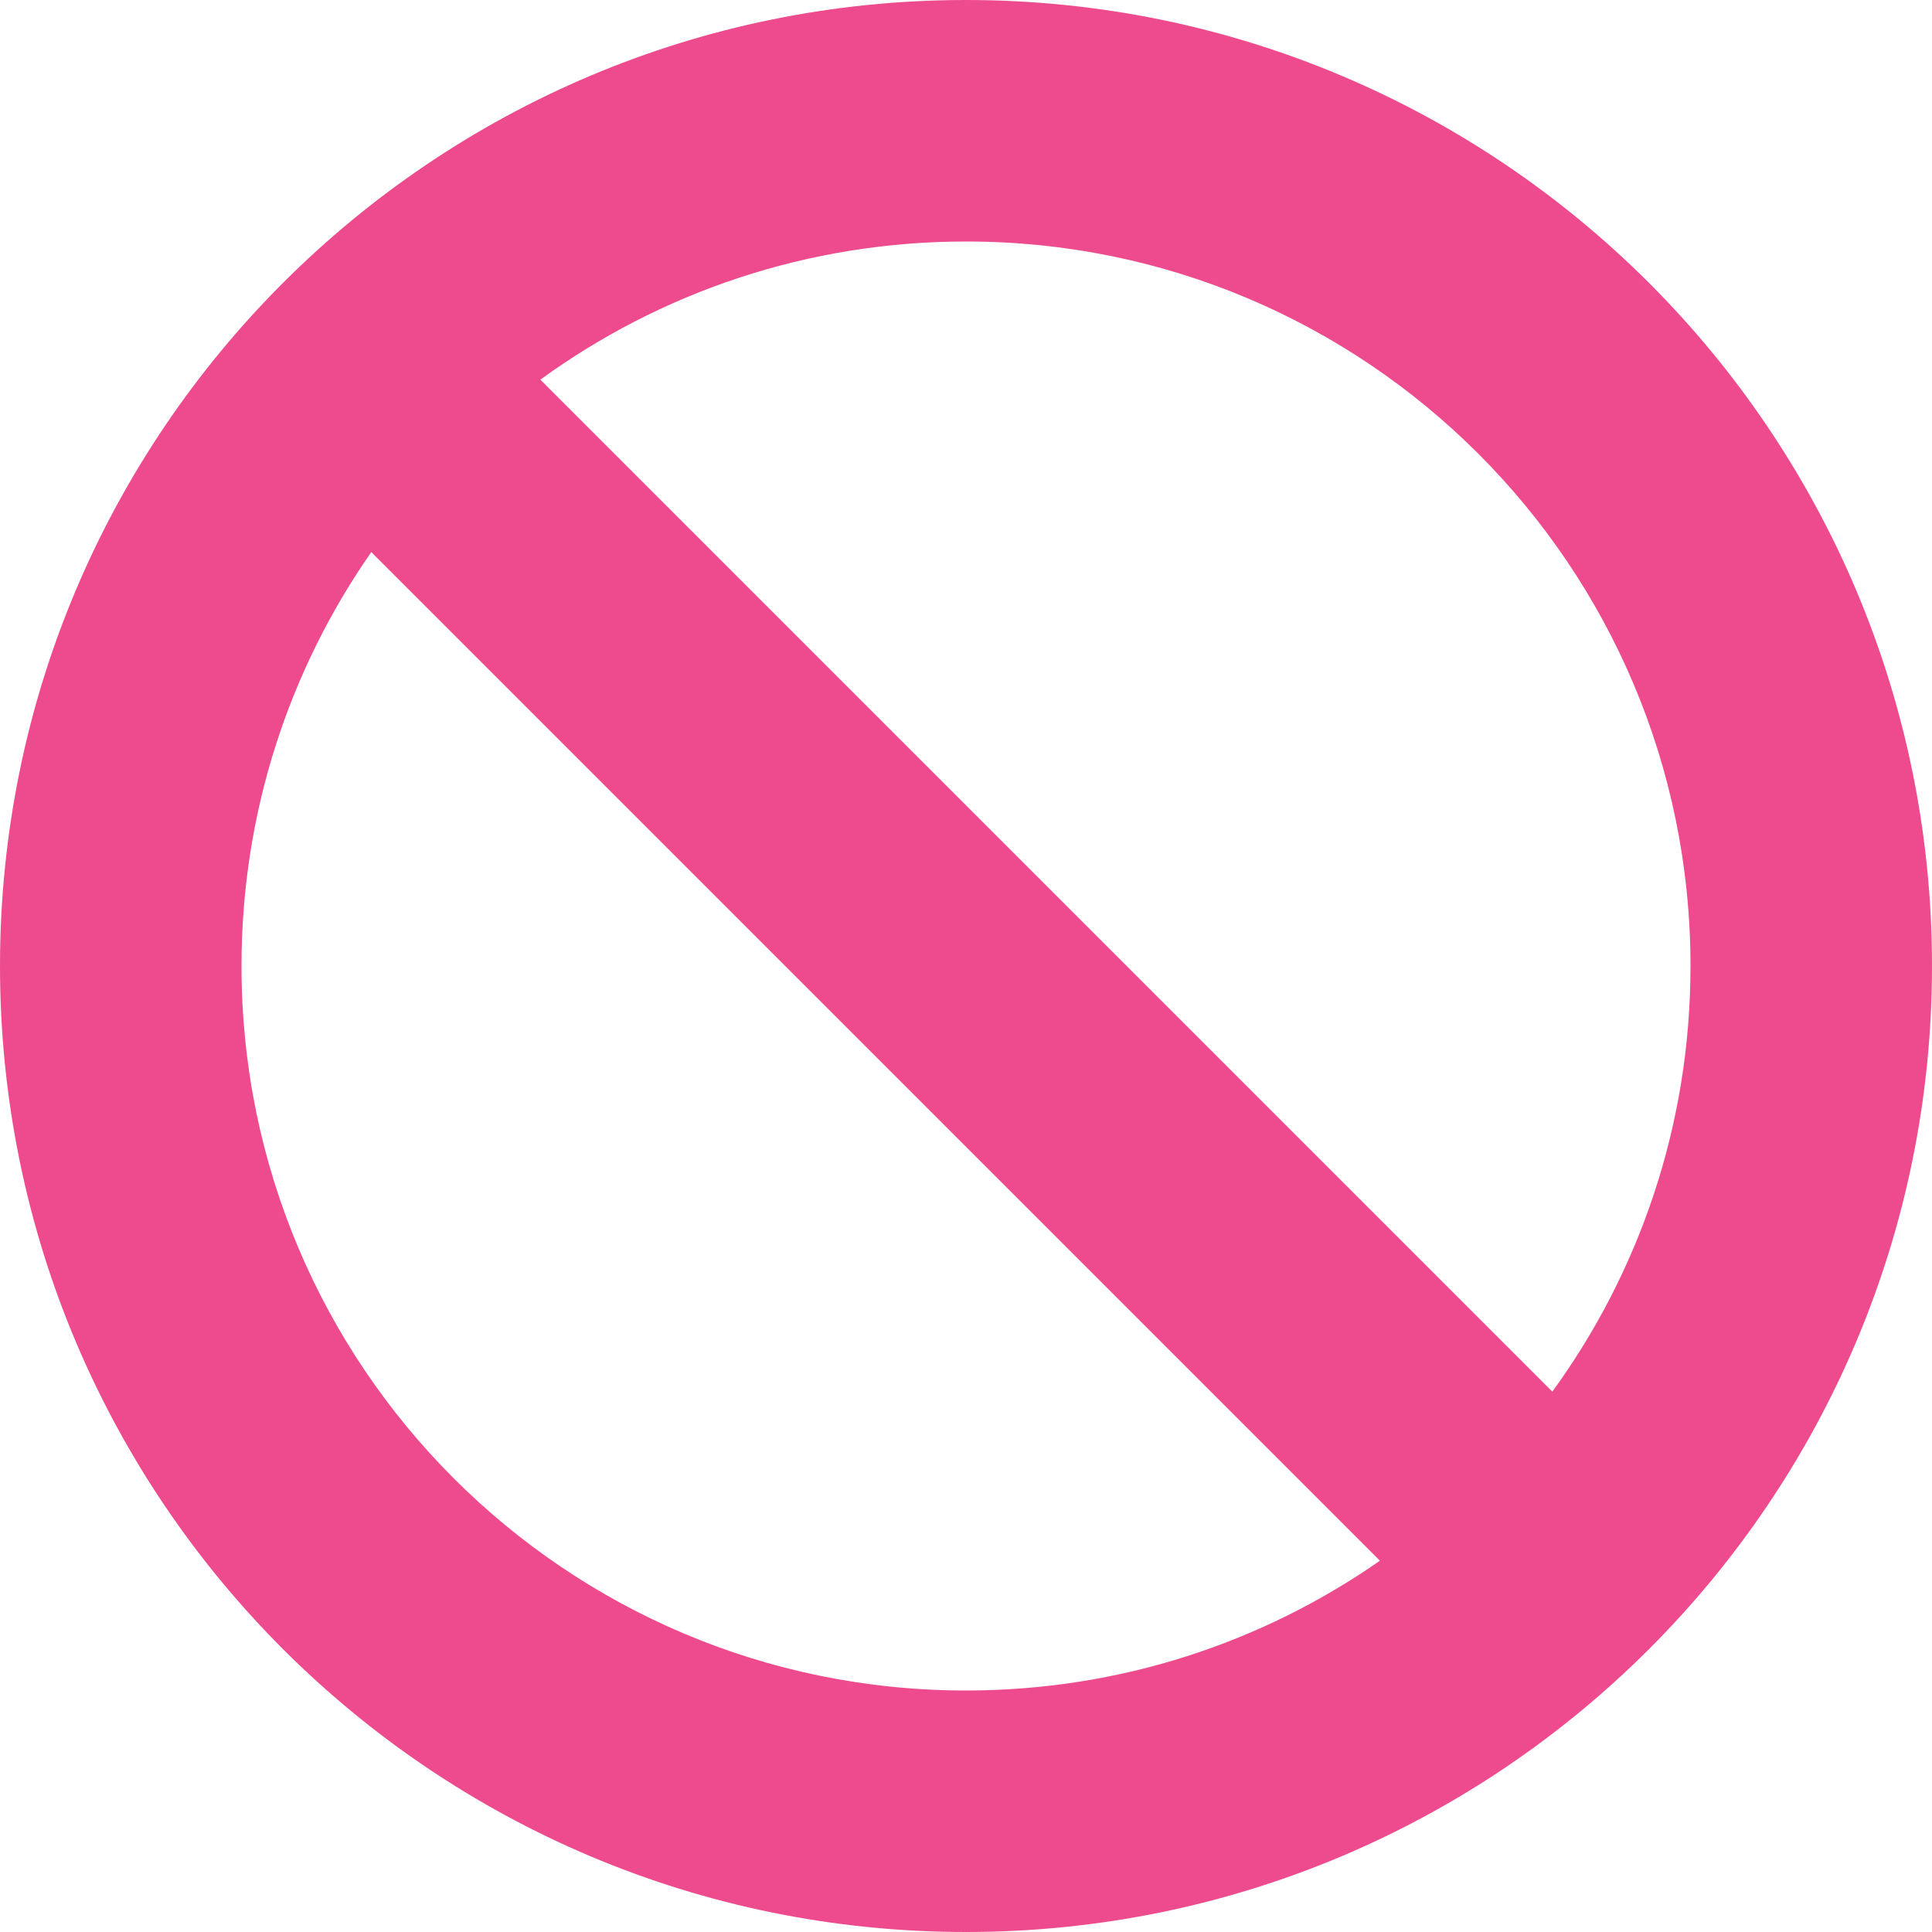
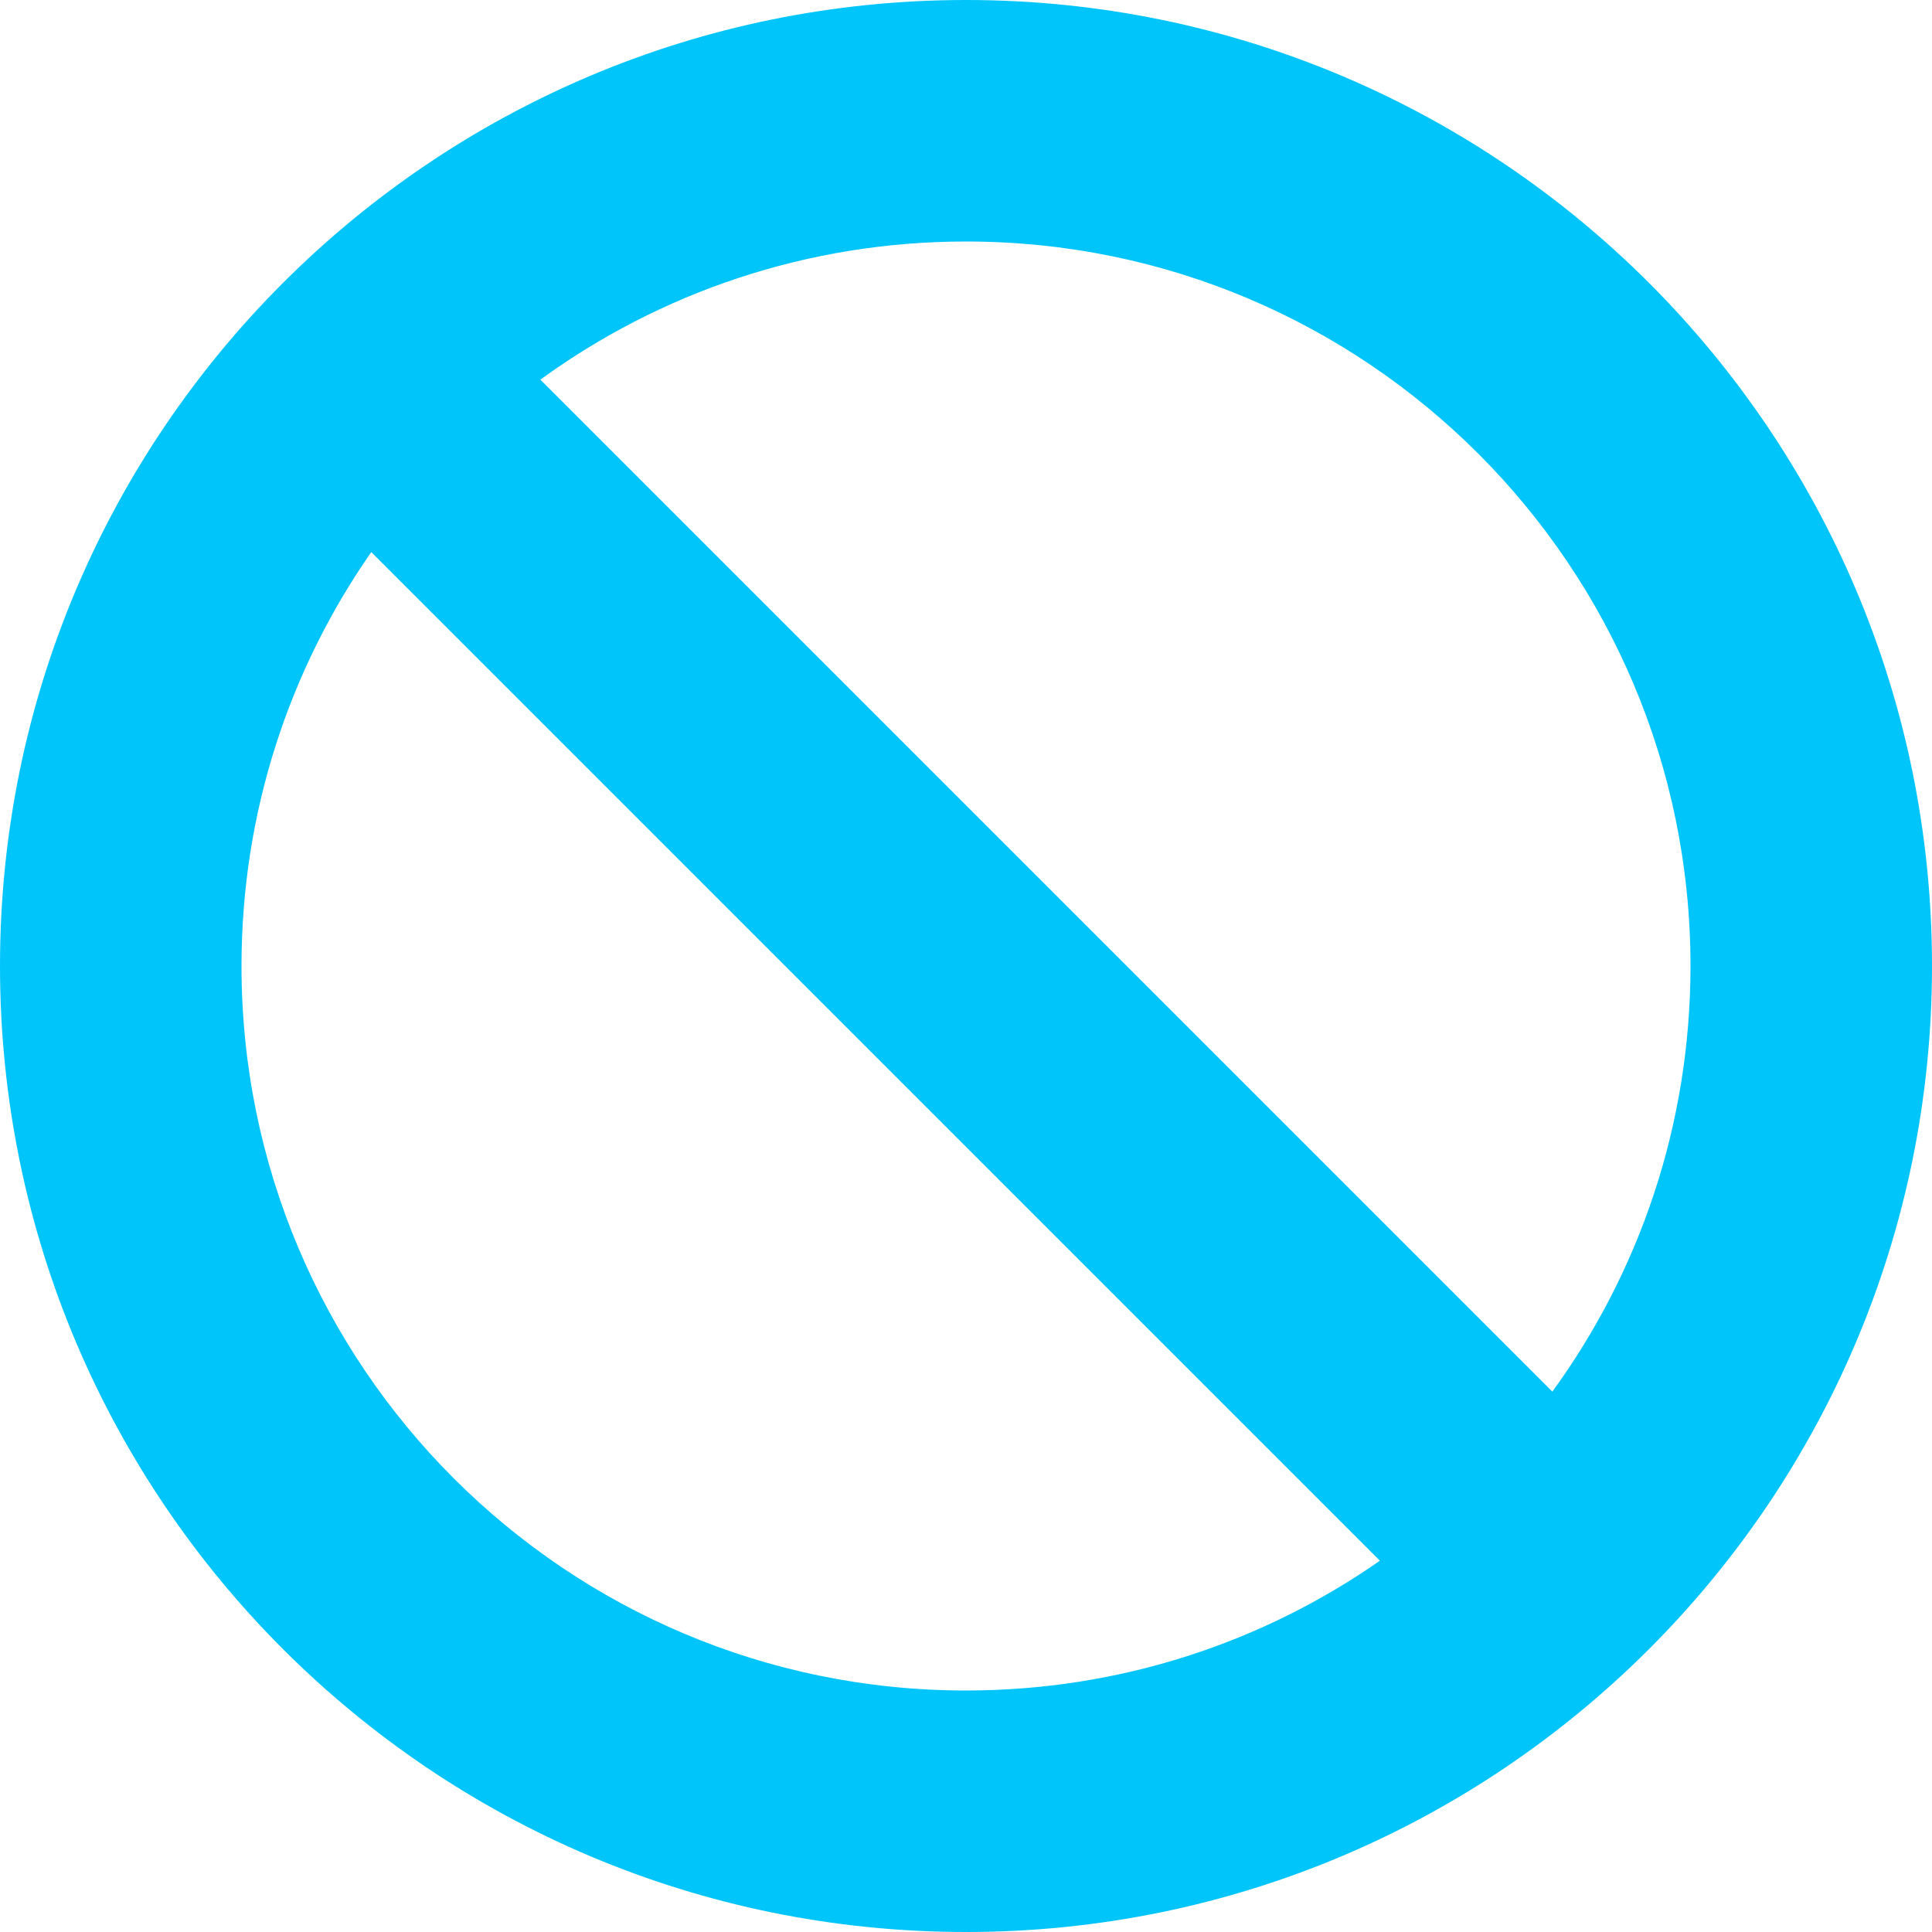
<svg xmlns="http://www.w3.org/2000/svg" width="80px" height="80px" viewBox="0 0 80 80" version="1.1">
  <defs>
    <linearGradient x1="50%" y1="1.008%" x2="50%" y2="100%" id="linearGradient-1">
-       <stop stop-color="#ed4b8d" offset="0%" />
-       <stop stop-color="#ed4b8d" offset="100%" />
+       <stop stop-color="#00c5fb" offset="0%" />
+       <stop stop-color="#00c5fb" offset="100%" />
    </linearGradient>
  </defs>
  <g id="🖥-Wireframe-V3" stroke="none" stroke-width="1" fill="none" fill-rule="evenodd">
    <g id="00-03-403" transform="translate(-560, -253)" fill="url(#linearGradient-1)">
      <g id="403" transform="translate(496, 173)">
        <path d="M104,80 C126.091,80 144,97.909 144,120 C144,142.091 126.091,160 104,160 C81.909,160 64,142.091 64,120 C64,97.909 81.909,80 104,80 Z M79.374,102.861 C75.987,107.72 74,113.628 74,120 C74,136.569 87.431,150 104,150 C110.372,150 116.279,148.014 121.138,144.626 L121.138,144.626 Z M104,90 C97.414,90 91.323,92.122 86.375,95.721 L86.375,95.721 L128.279,137.625 C131.878,132.677 134,126.586 134,120 C134,103.431 120.569,90 104,90 Z" id="Forbidden-sign" />
      </g>
    </g>
  </g>
</svg>
